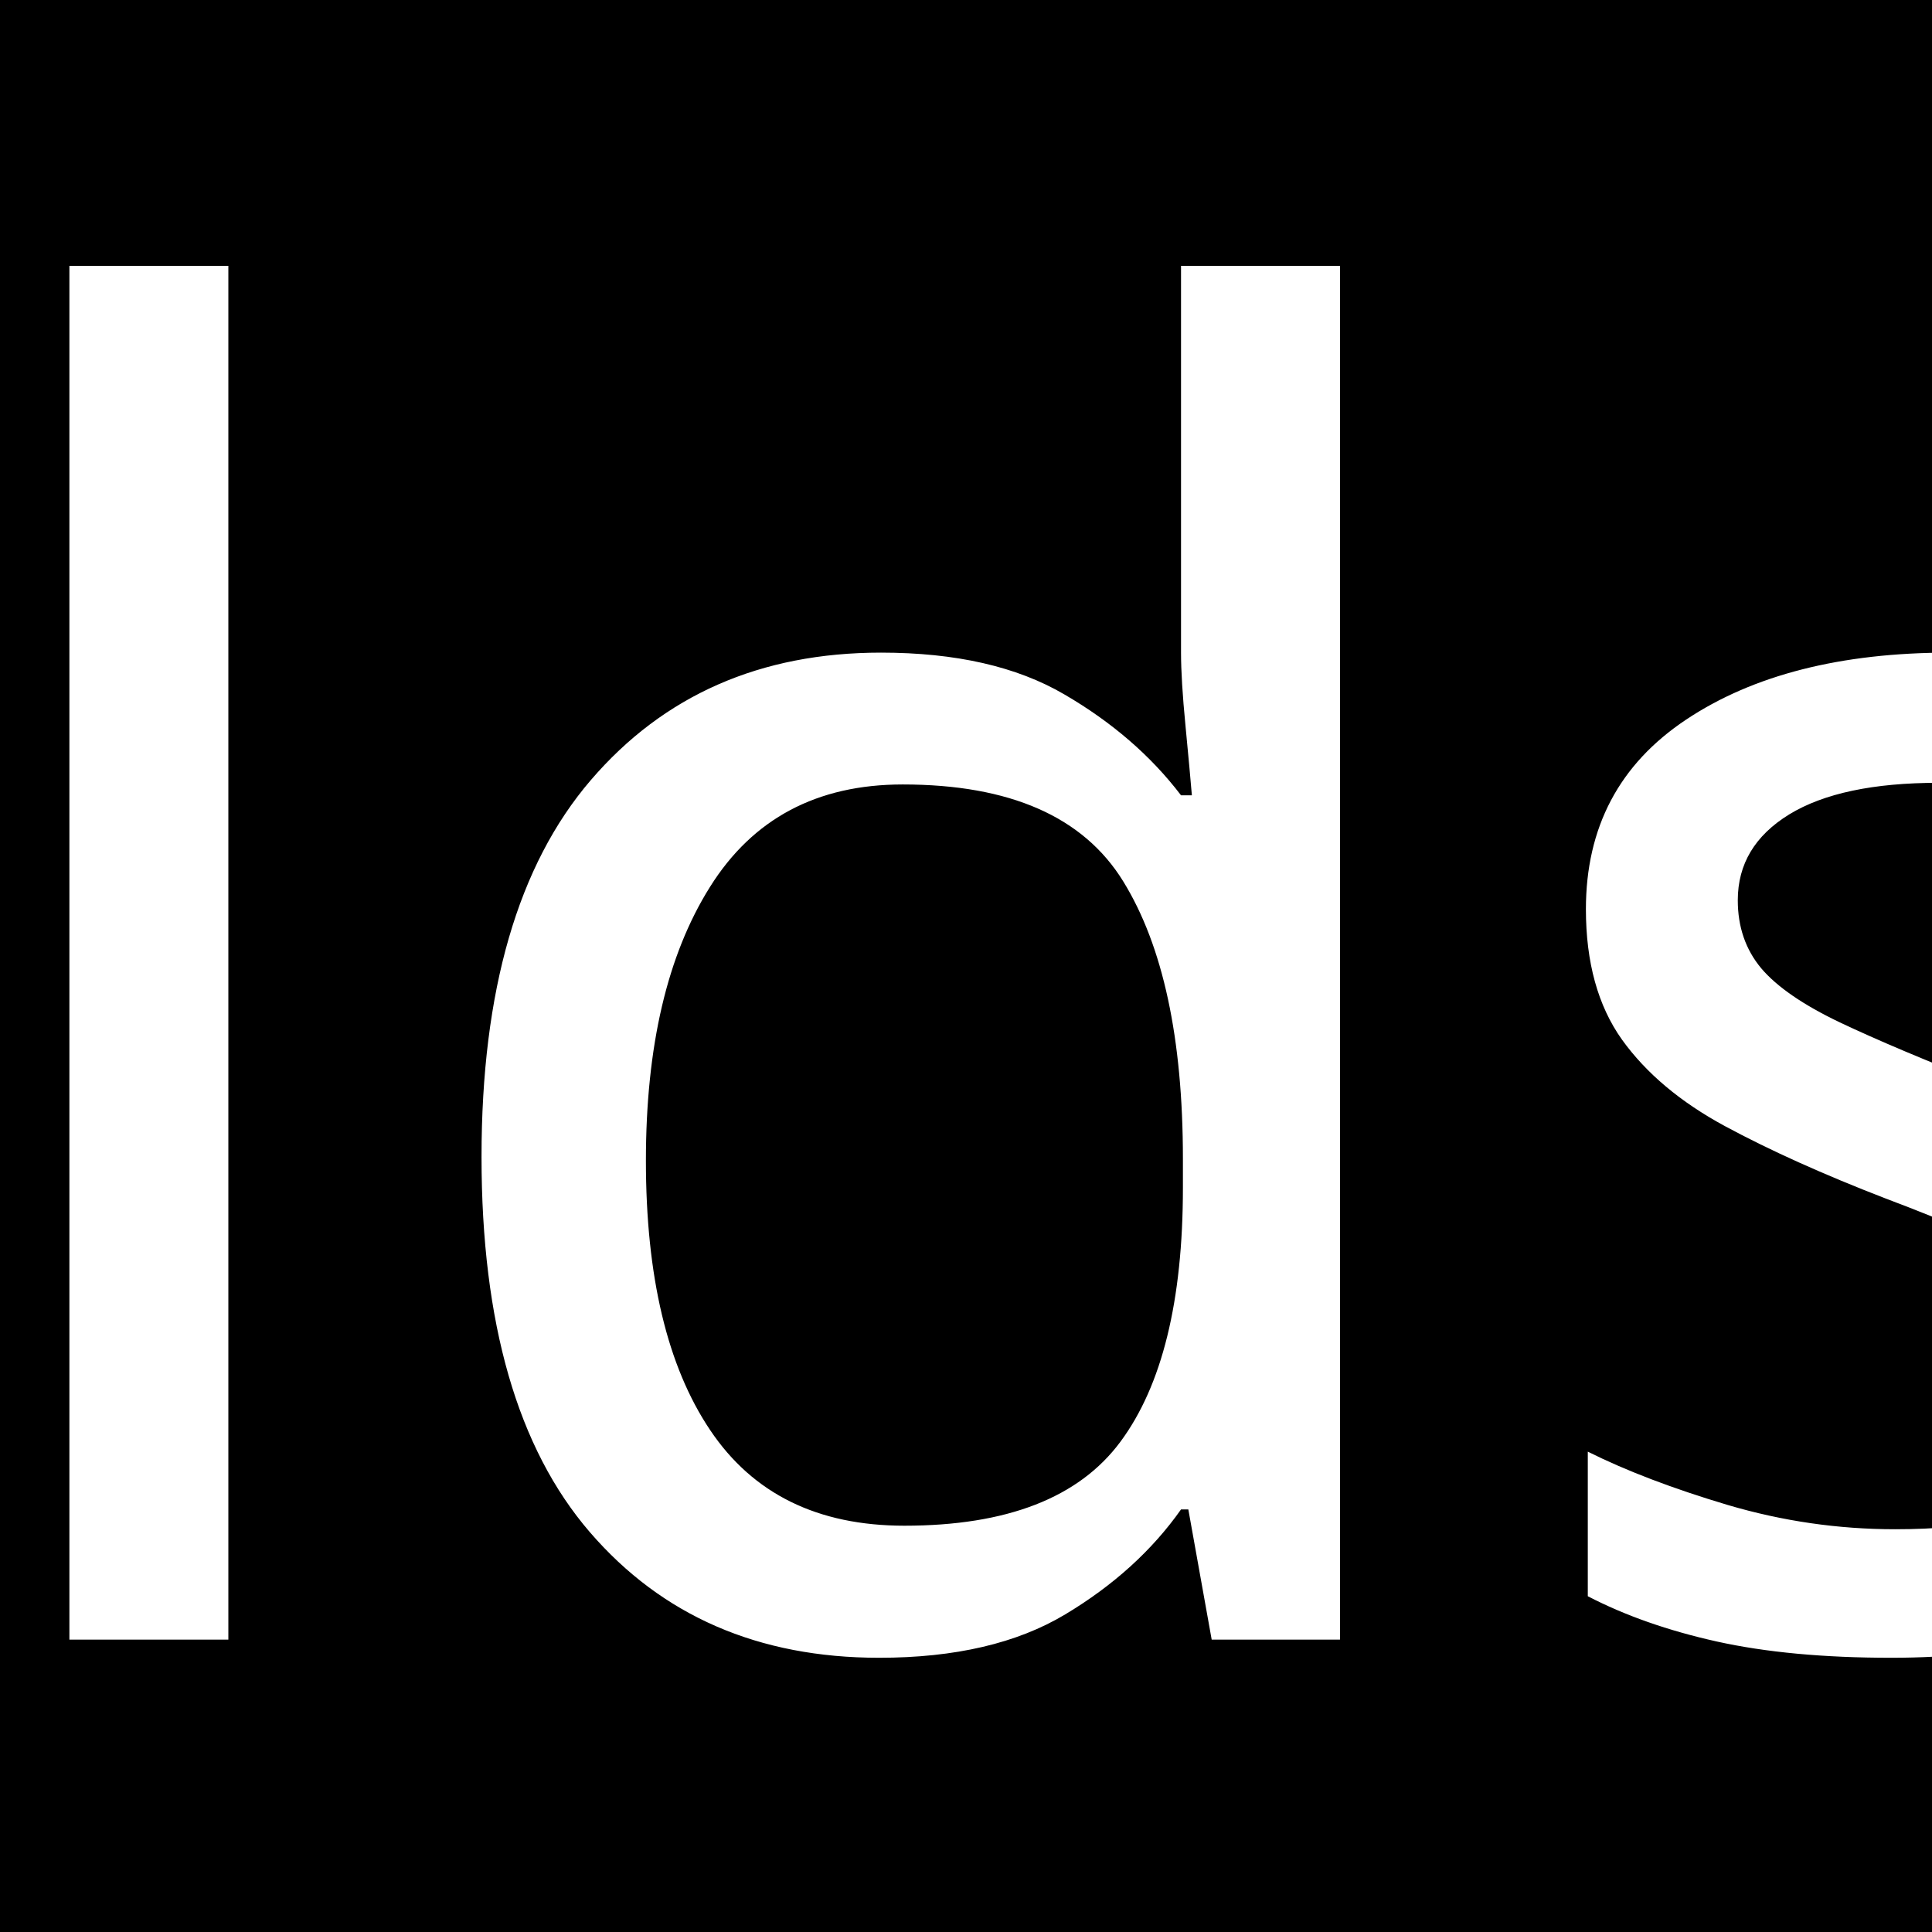
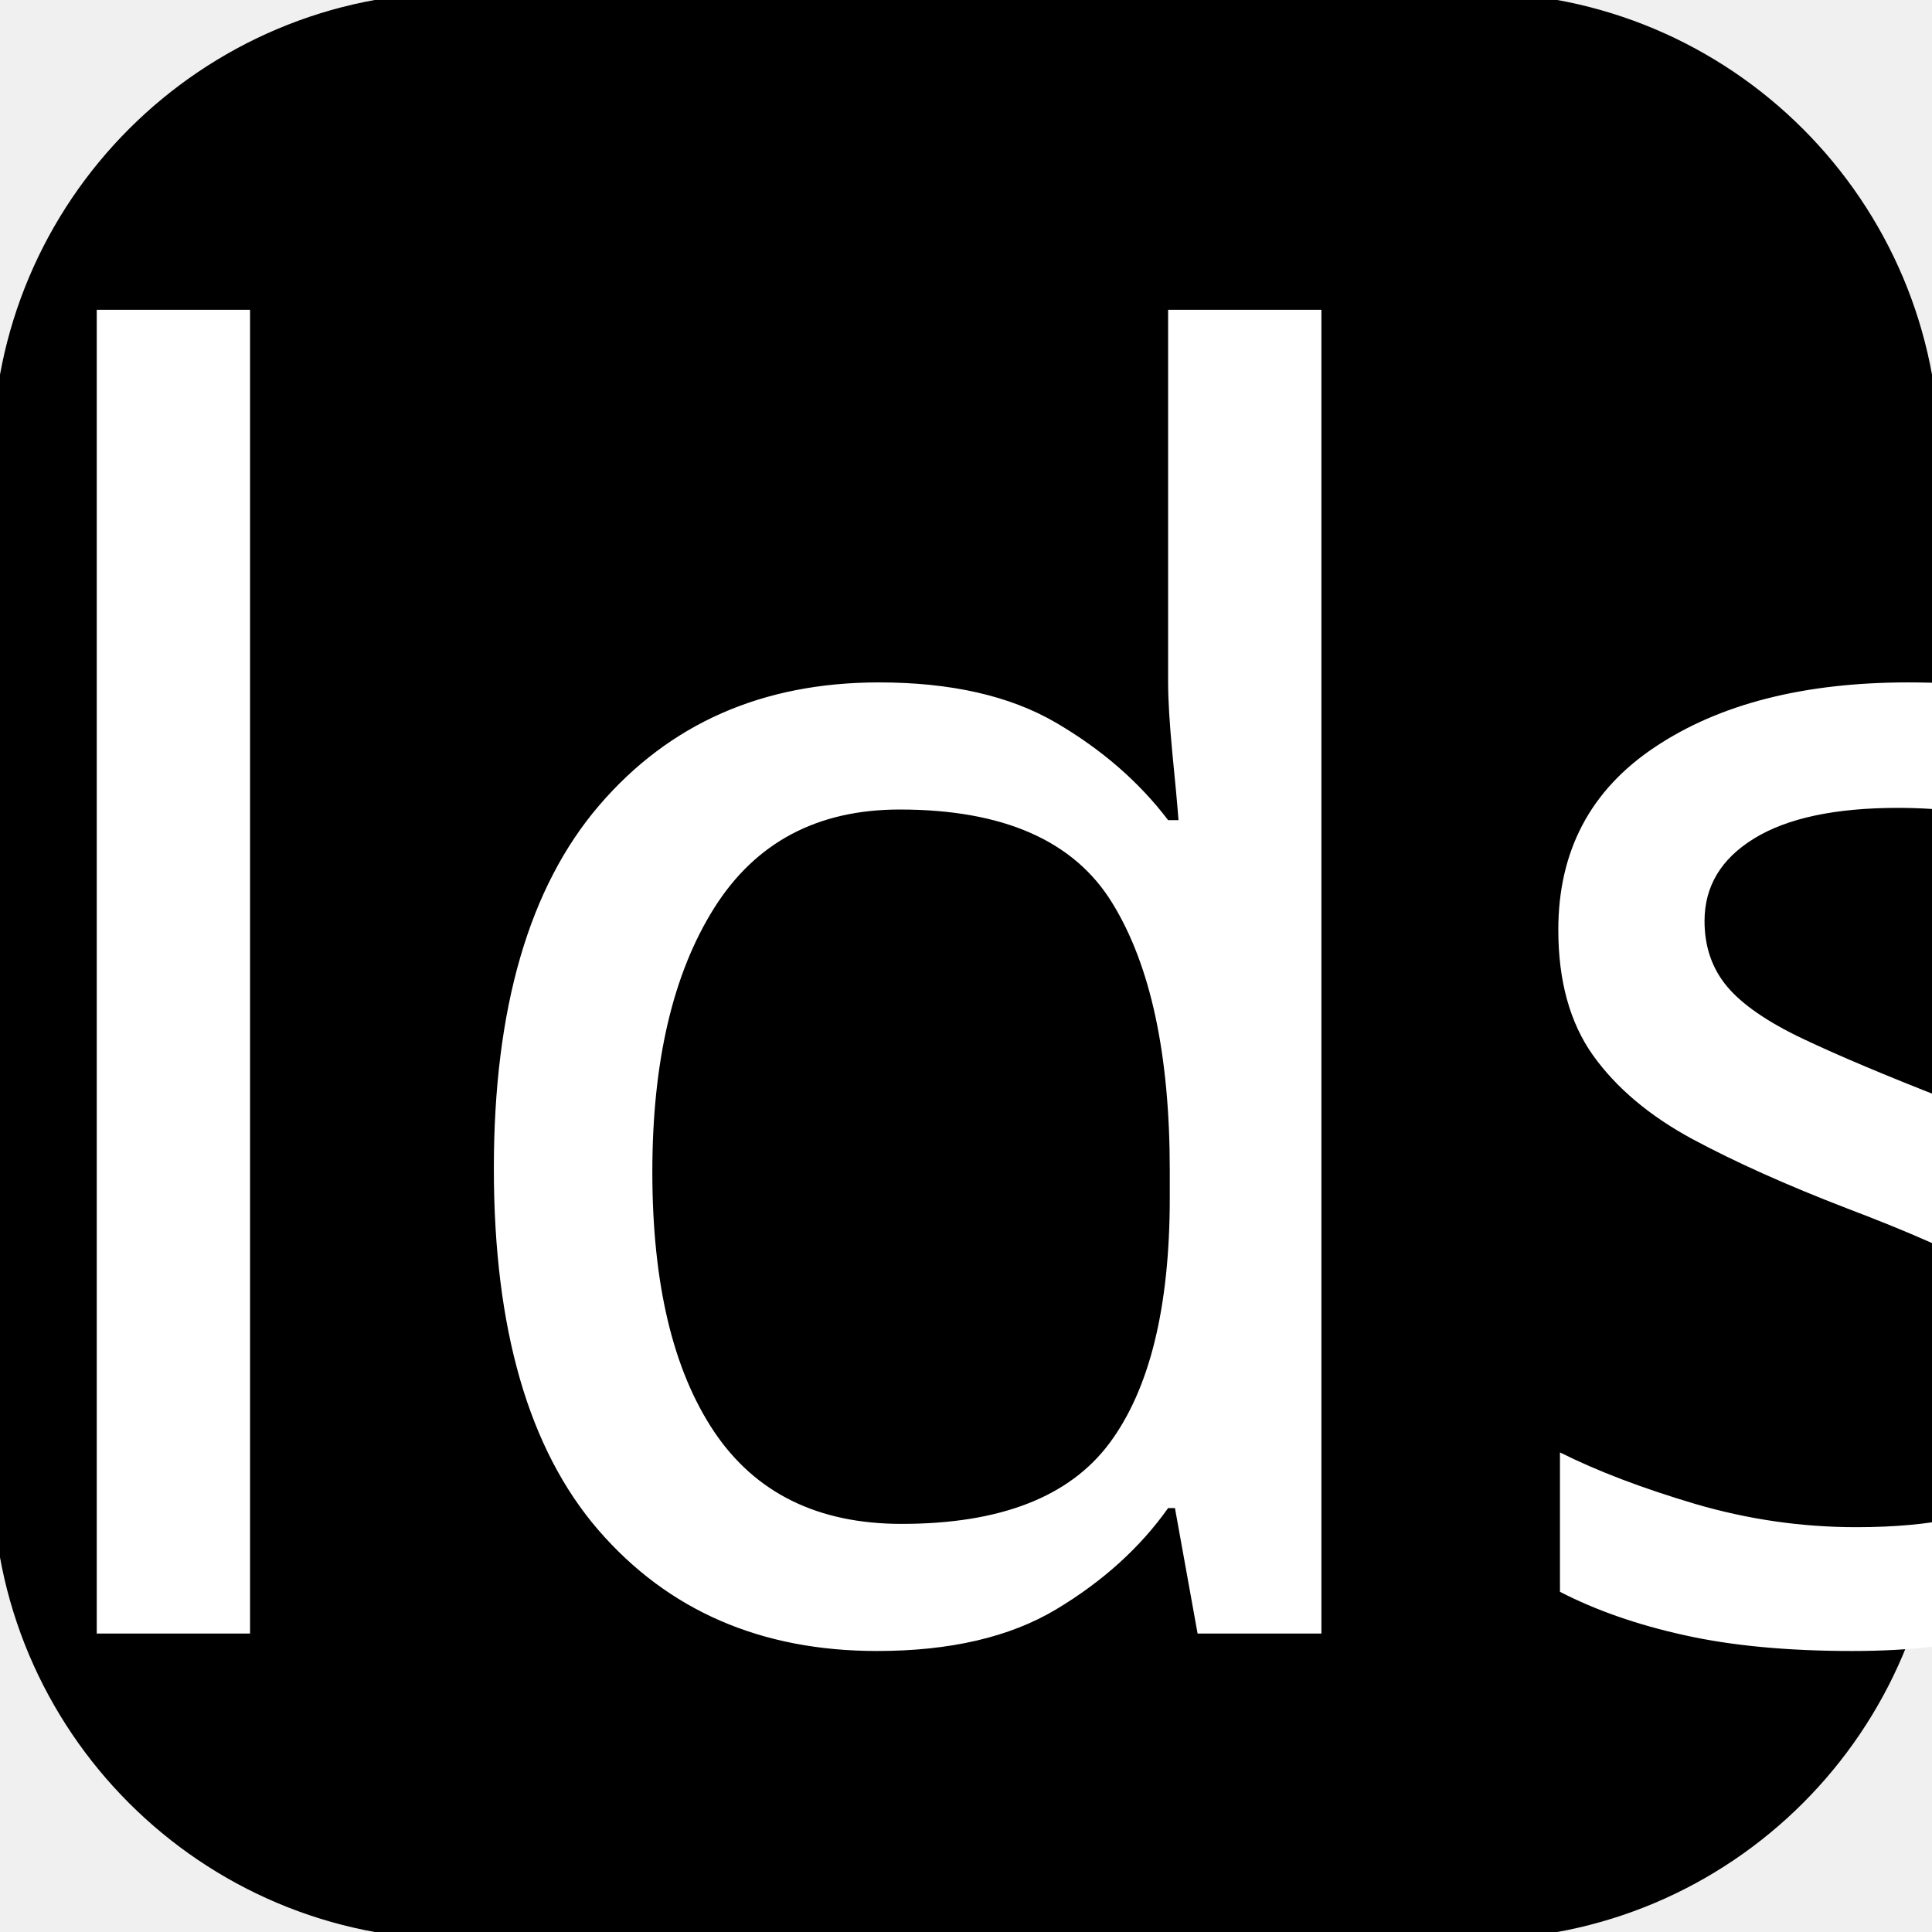
<svg xmlns="http://www.w3.org/2000/svg" fill="none" viewBox="0 0 128 128" version="1.1" id="svg1">
  <defs id="defs1" />
  <style id="style1">
        path { fill: #000; }
        @media (prefers-color-scheme: dark) {
            path { fill: #FFF; }
        }
    </style>
-   <rect style="fill:#000000;fill-opacity:1;stroke:#000000;stroke-linecap:square;stroke-linejoin:bevel;paint-order:stroke fill markers" id="rect1" width="128" height="128" x="0" y="0" />
-   <text xml:space="preserve" style="font-style:normal;font-variant:normal;font-weight:normal;font-stretch:normal;font-size:119.76px;font-family:Sylfaen;-inkscape-font-specification:Sylfaen;text-align:start;writing-mode:lr-tb;direction:ltr;text-anchor:start;fill:#ffffff;fill-opacity:1;stroke:none;stroke-width:9.98;stroke-linecap:square;stroke-linejoin:bevel;stroke-opacity:1;paint-order:stroke fill markers" x="-5.59" y="108.63" id="text2">
-     <tspan id="tspan2" x="-5.59" y="108.63" style="font-style:normal;font-variant:normal;font-weight:normal;font-stretch:normal;font-family:'Tempus Sans ITC';-inkscape-font-specification:'Tempus Sans ITC';fill:#ffffff;fill-opacity:1;stroke:none;stroke-width:9.98;stroke-opacity:1">lds</tspan>
+   <rect style="fill:#000000;fill-opacity:1;stroke:#000000;stroke-linecap:square;stroke-linejoin:round;paint-order:stroke fill markers" id="rect1" width="128" height="128" x="0" y="0" ry="30.382" />
+   <text xml:space="preserve" style="font-style:normal;font-variant:normal;font-weight:normal;font-stretch:normal;font-size:115.41px;font-family:Sylfaen;-inkscape-font-specification:Sylfaen;text-align:start;writing-mode:lr-tb;direction:ltr;text-anchor:start;fill:#ffffff;fill-opacity:1;stroke:none;stroke-width:9.618;stroke-linecap:square;stroke-linejoin:bevel;stroke-opacity:1;paint-order:stroke fill markers" x="-3.404" y="108.223" id="text2">
+     <tspan id="tspan2" x="-3.404" y="108.223" style="font-style:normal;font-variant:normal;font-weight:normal;font-stretch:normal;font-family:'Tempus Sans ITC';-inkscape-font-specification:'Tempus Sans ITC';fill:#ffffff;fill-opacity:1;stroke:none;stroke-width:9.618;stroke-opacity:1">lds</tspan>
  </text>
</svg>
